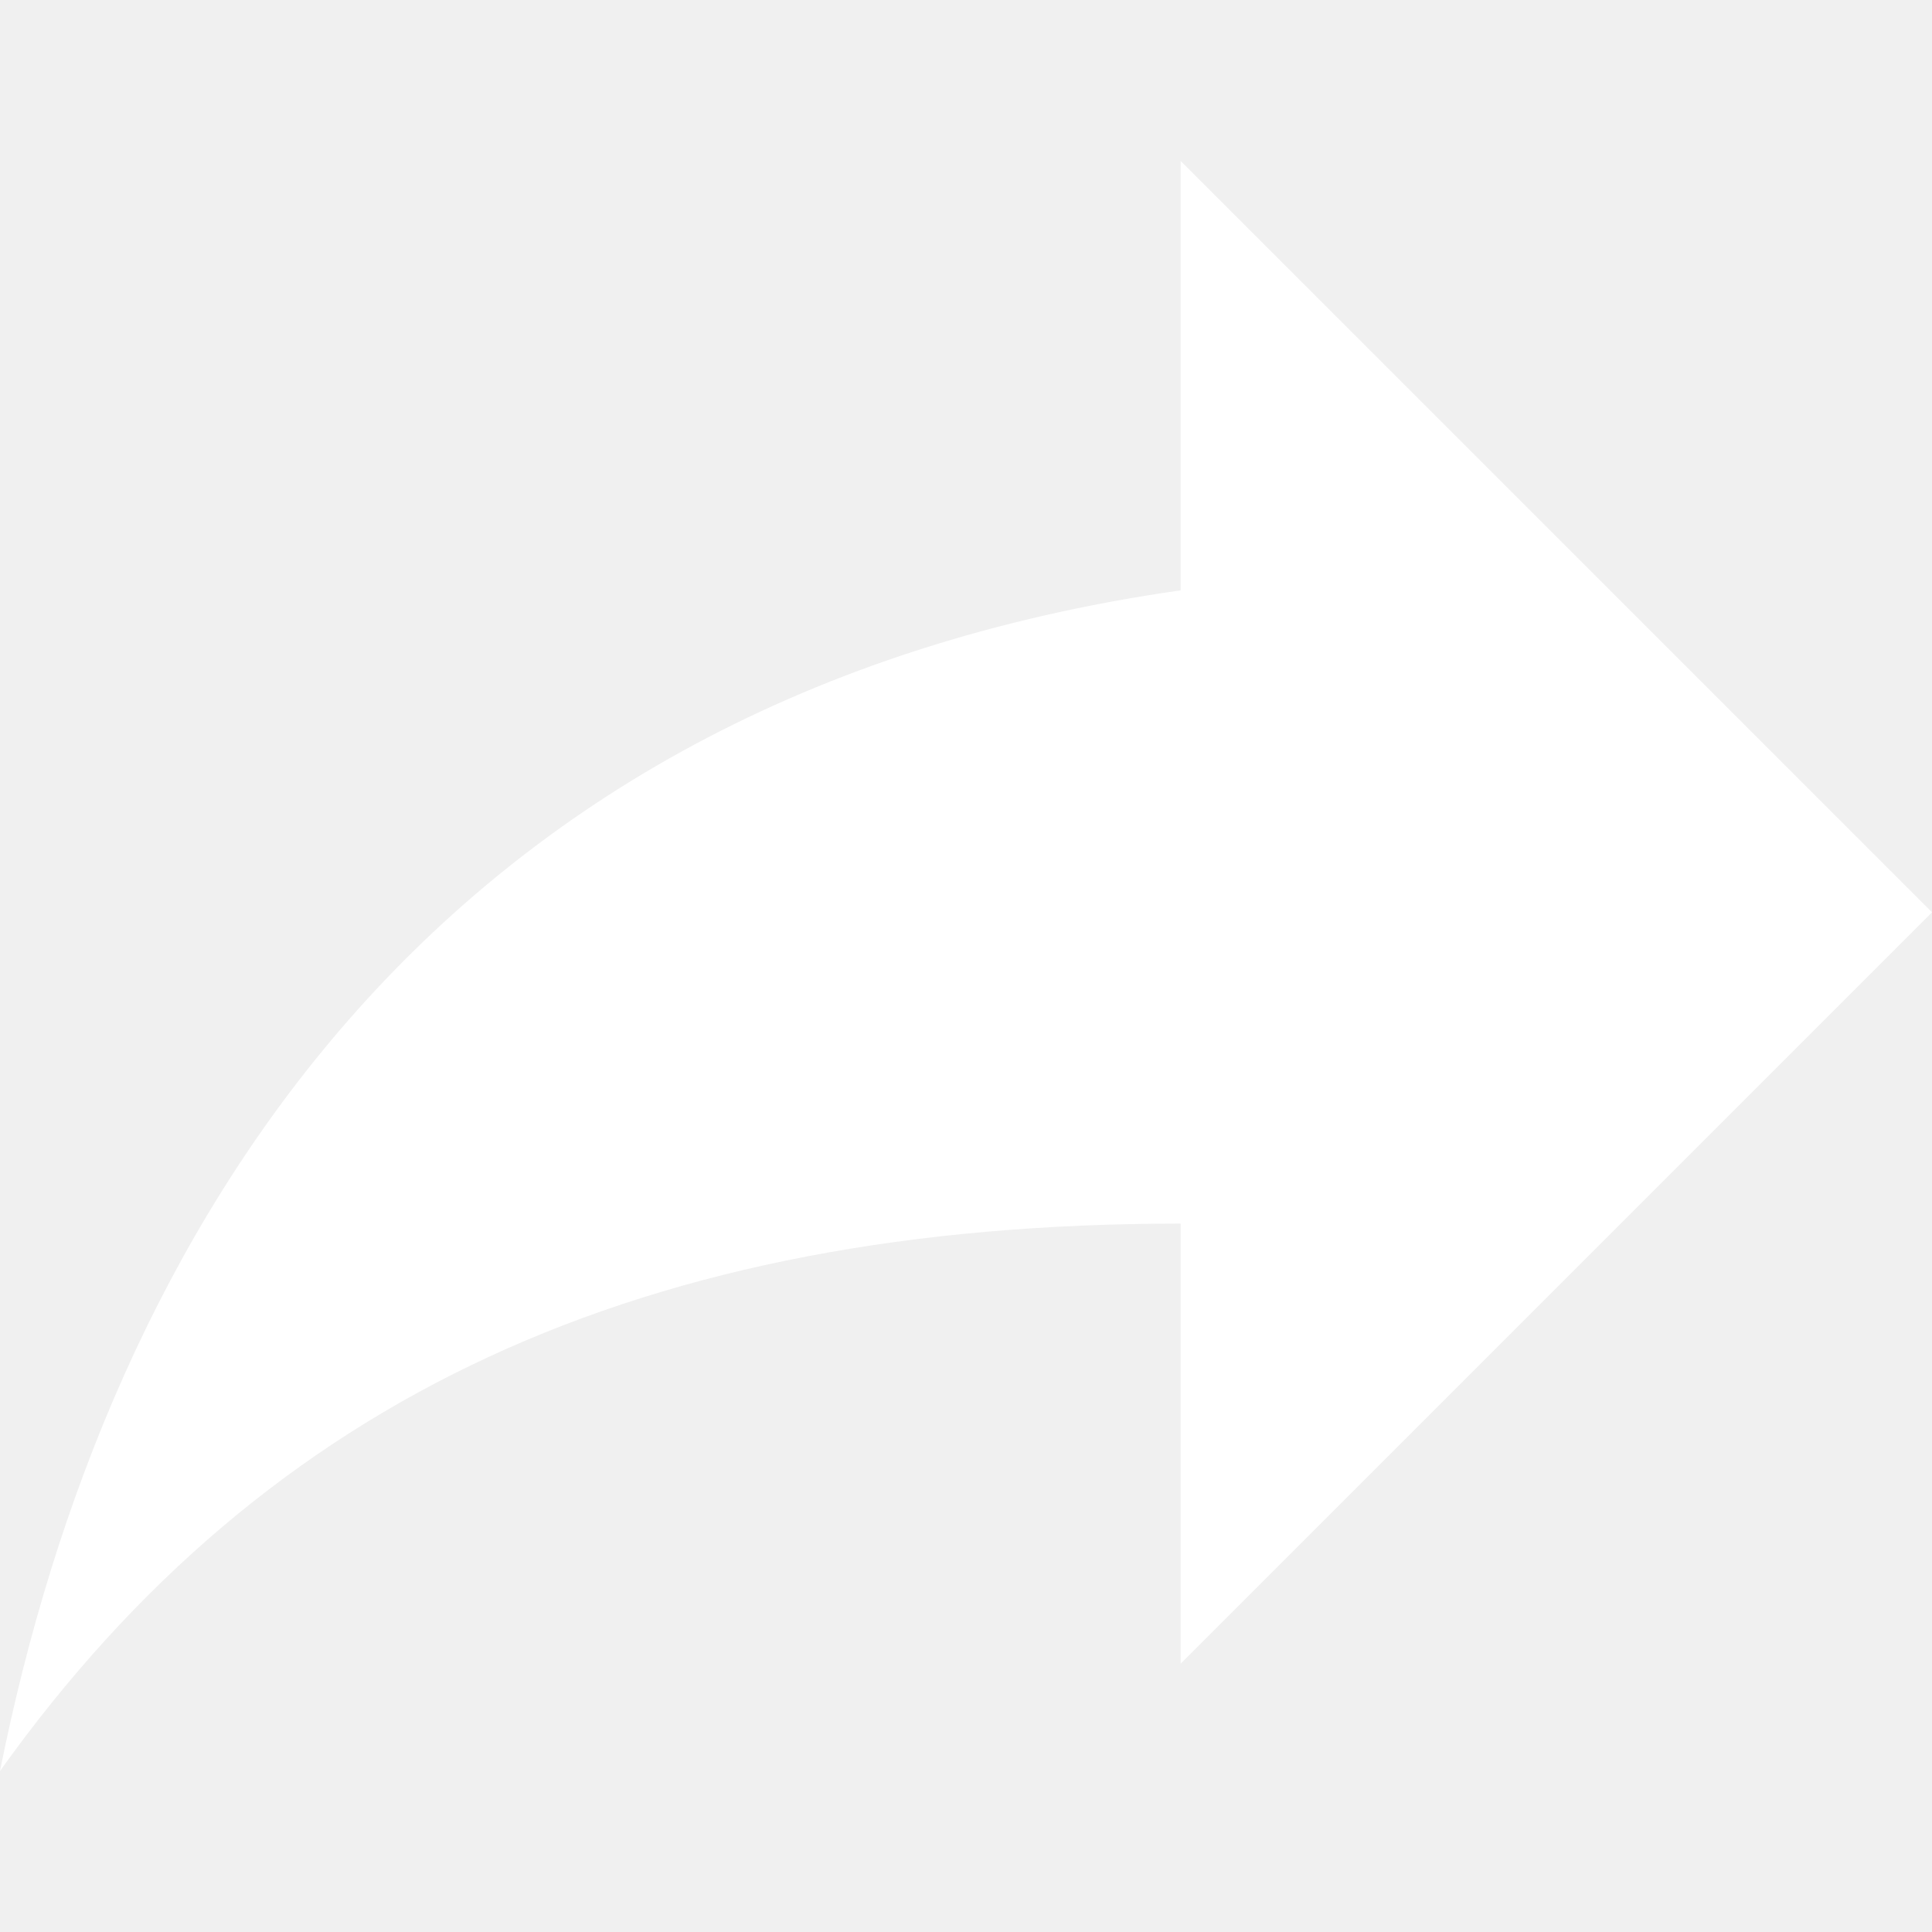
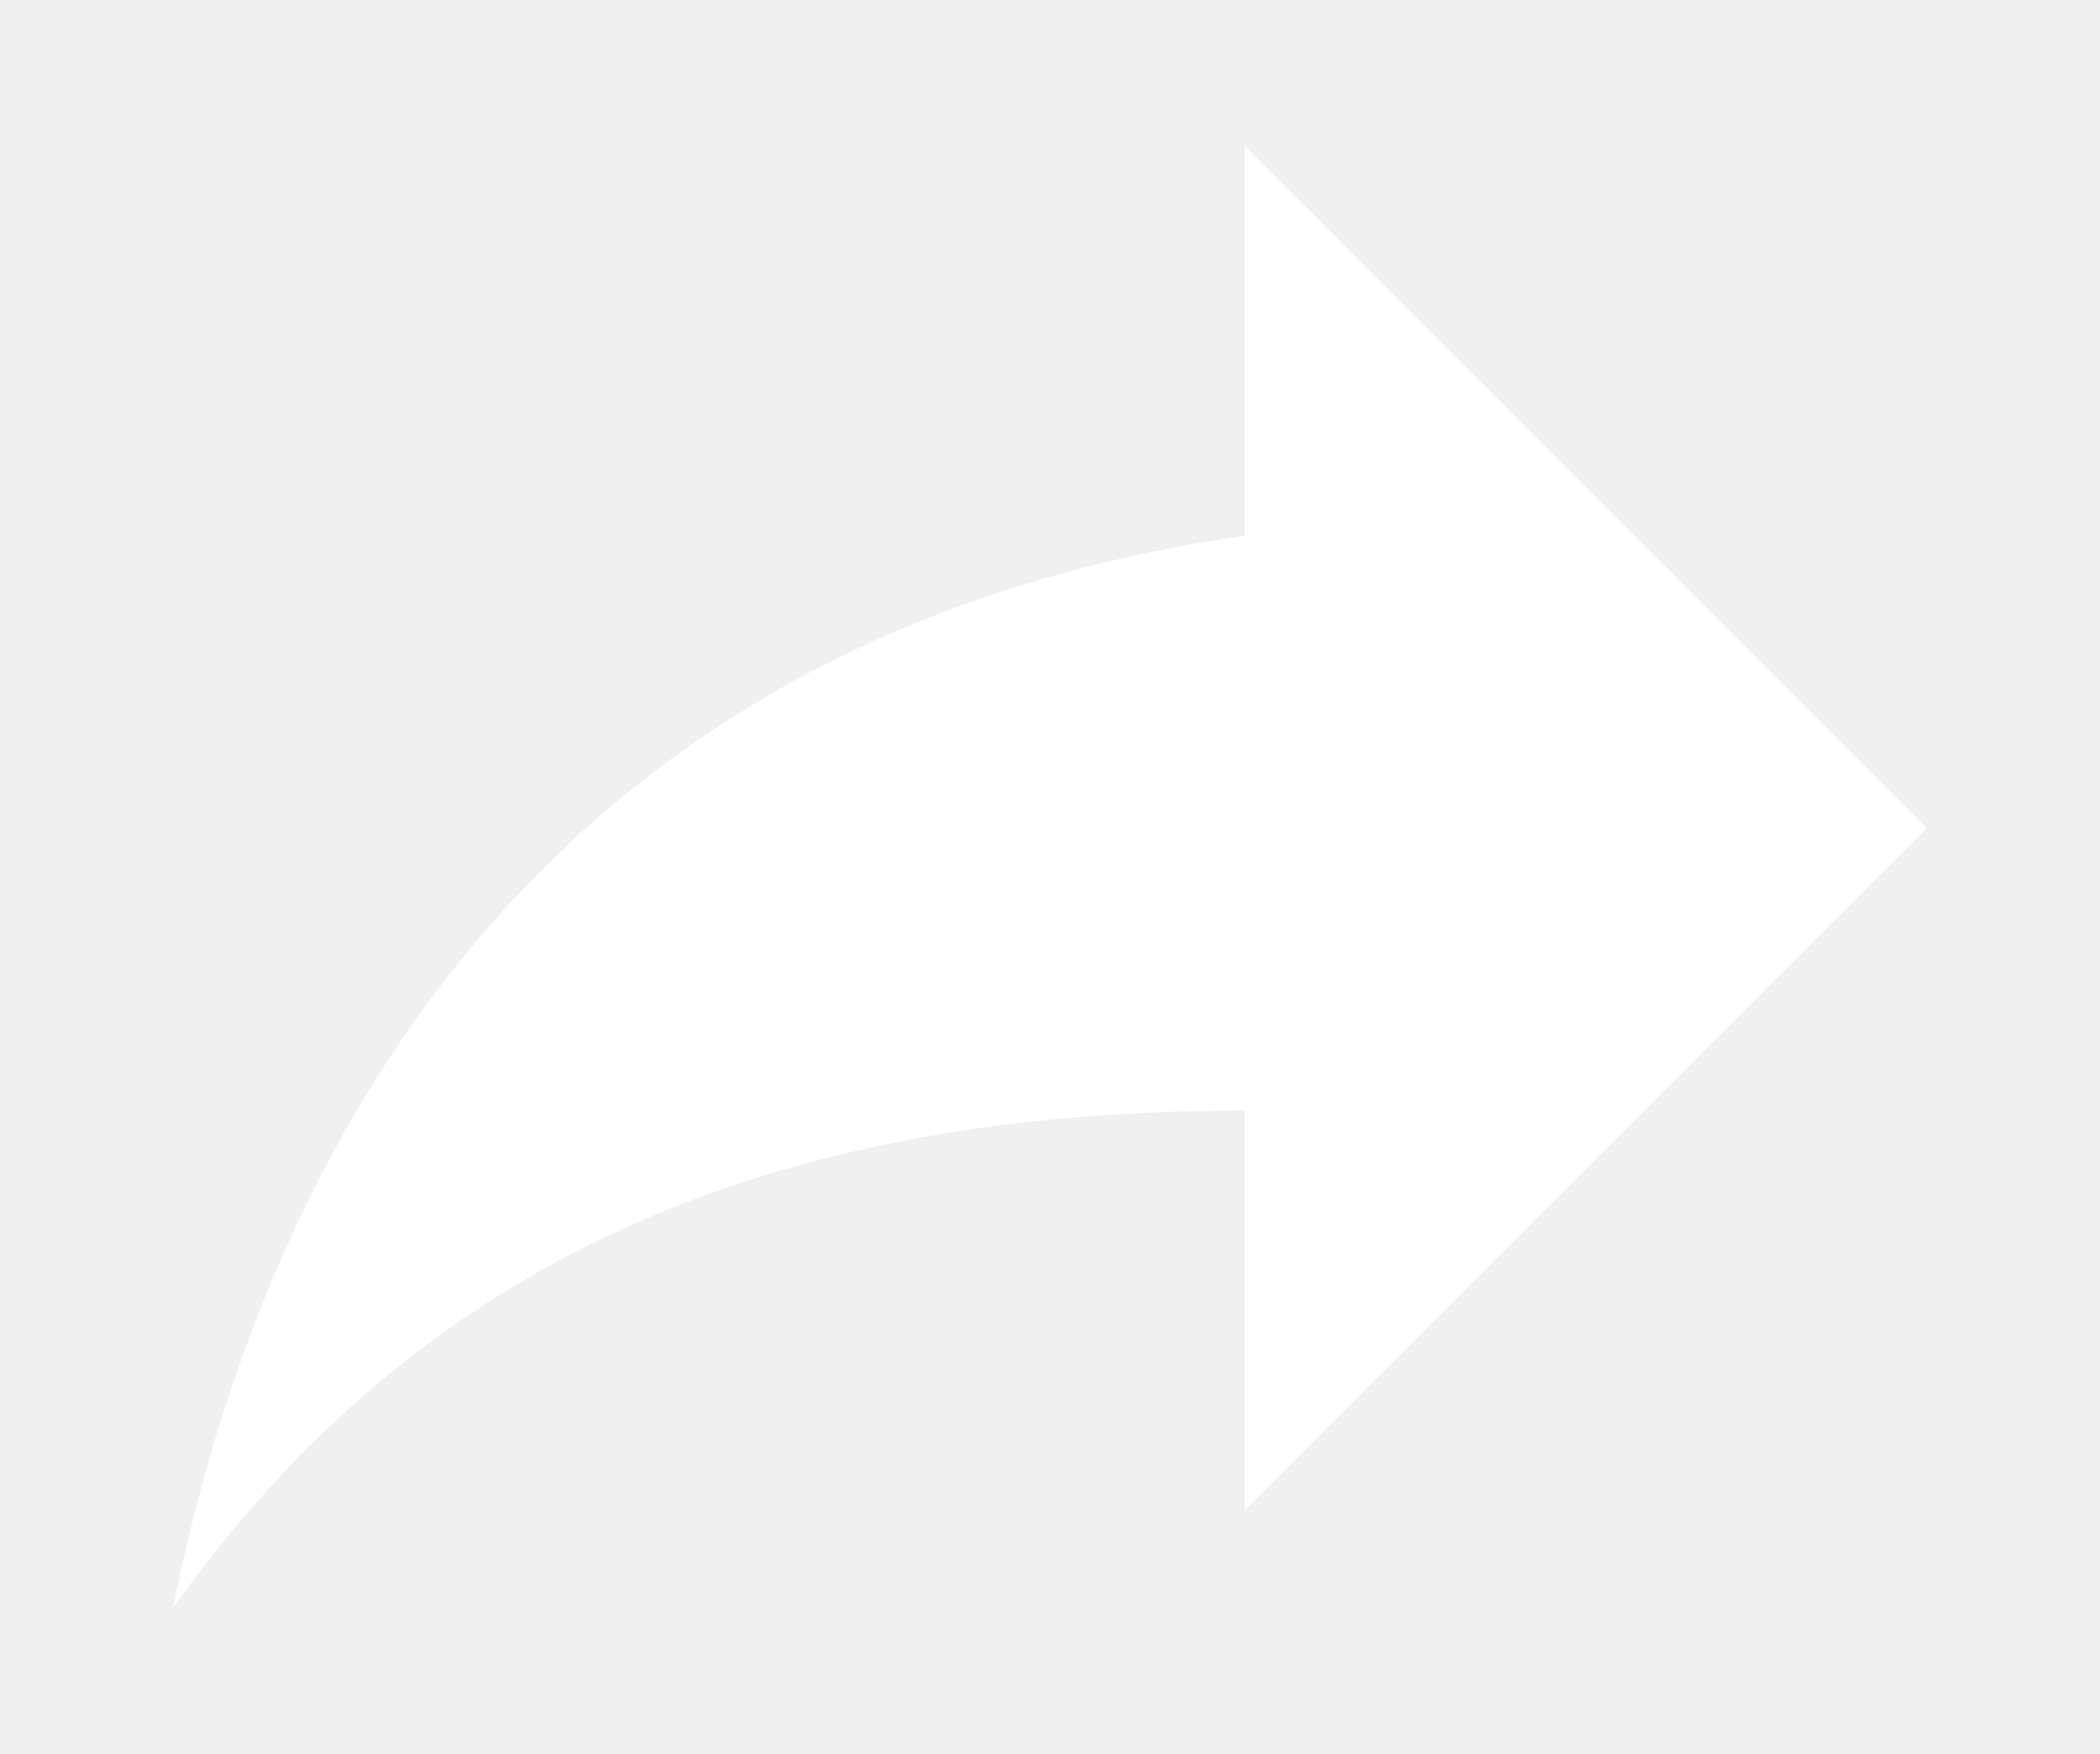
- <svg xmlns="http://www.w3.org/2000/svg" version="1.1" id="Capa_1" x="0px" y="0px" width="512px" height="512px" viewBox="0 0 459 459" style="enable-background:new 0 0 459 459;" xml:space="preserve">
+ <svg xmlns="http://www.w3.org/2000/svg" version="1.1" id="Capa_1" x="0px" y="4px" width="20px" height="16.7px" viewBox="0 0 459 459" style="enable-background:new 0 0 459 459;" xml:space="preserve">
  <g transform="matrix(-1 0 0 1 459 0)">
    <g>
      <g id="reply">
-         <path d="M178.5,140.25v-102L0,216.75l178.5,178.5V290.7c127.5,0,216.75,40.8,280.5,130.05C433.5,293.25,357,165.75,178.5,140.25z" data-original="#000000" class="active-path" data-old_color="#000000" fill="#FFFFFF" />
+         <path d="M178.5,140.25v-102L0,216.75l178.5,178.5V290.7c127.5,0,216.75,40.8,280.5,130.05C433.5,293.25,357,165.75,178.5,140.25z" data-original="#000000" position="relative" top="3px" class="active-path" data-old_color="#000000" fill="#FFFFFF" />
      </g>
    </g>
  </g>
</svg>
